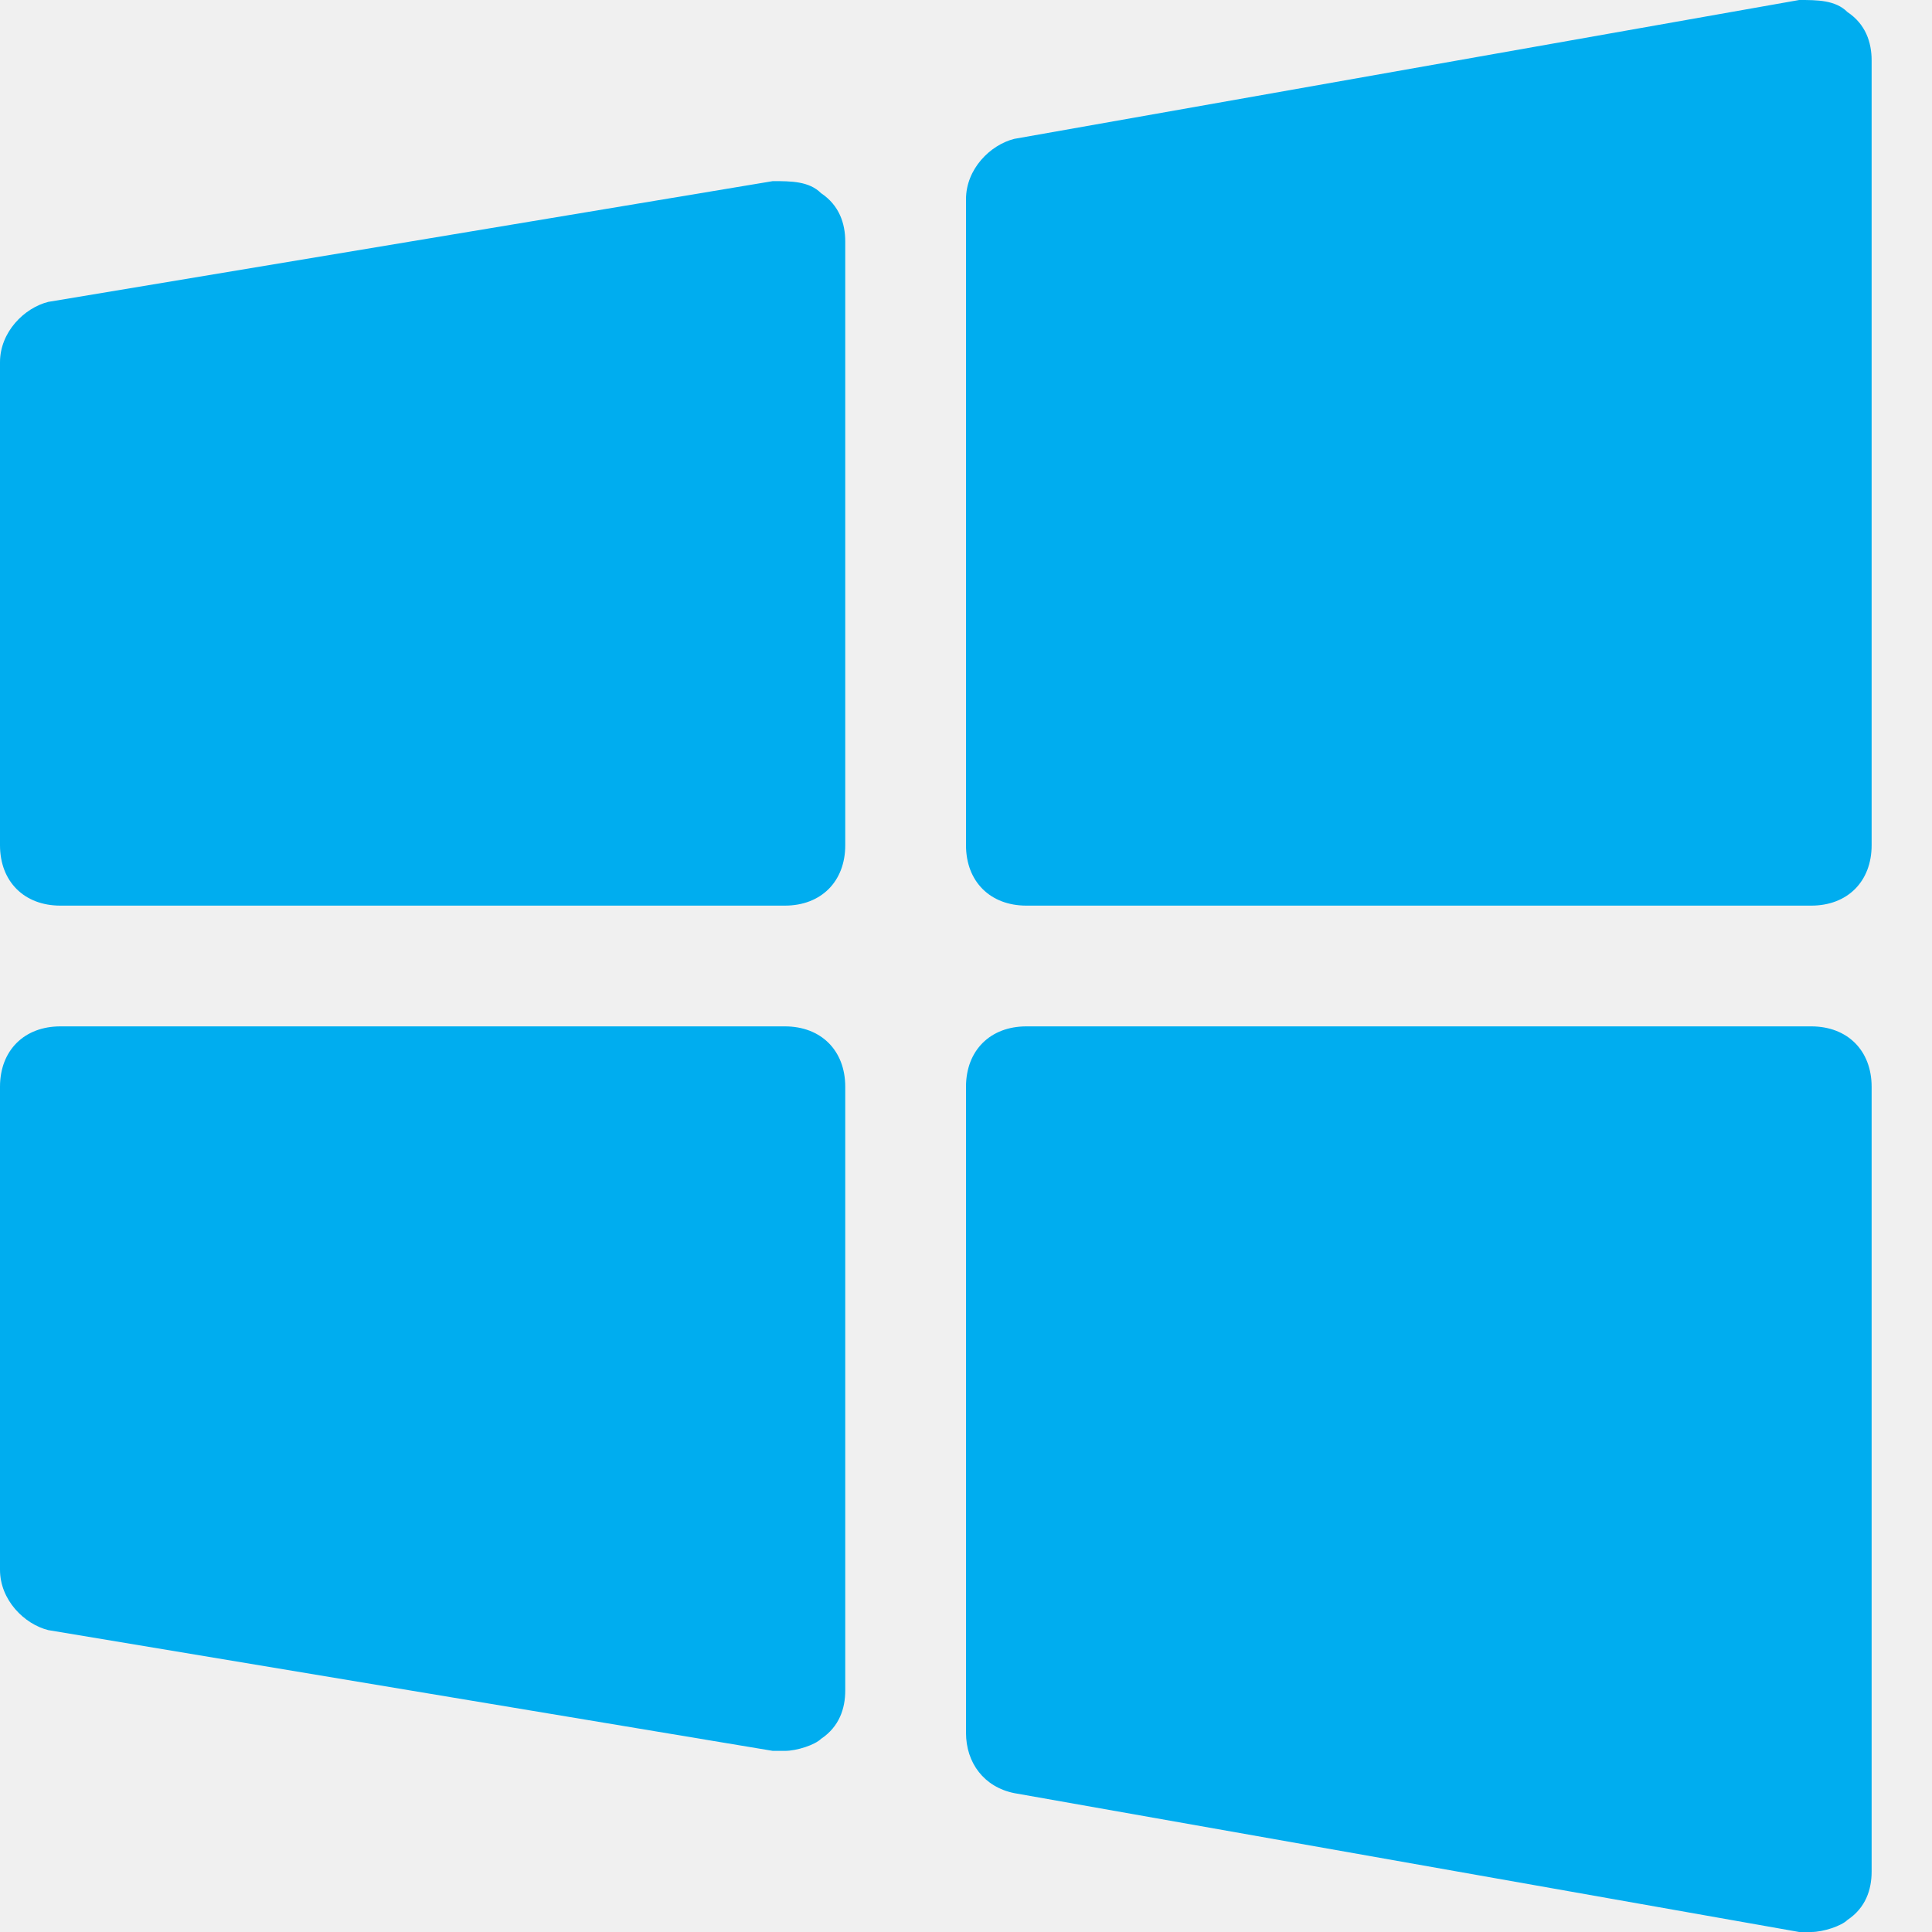
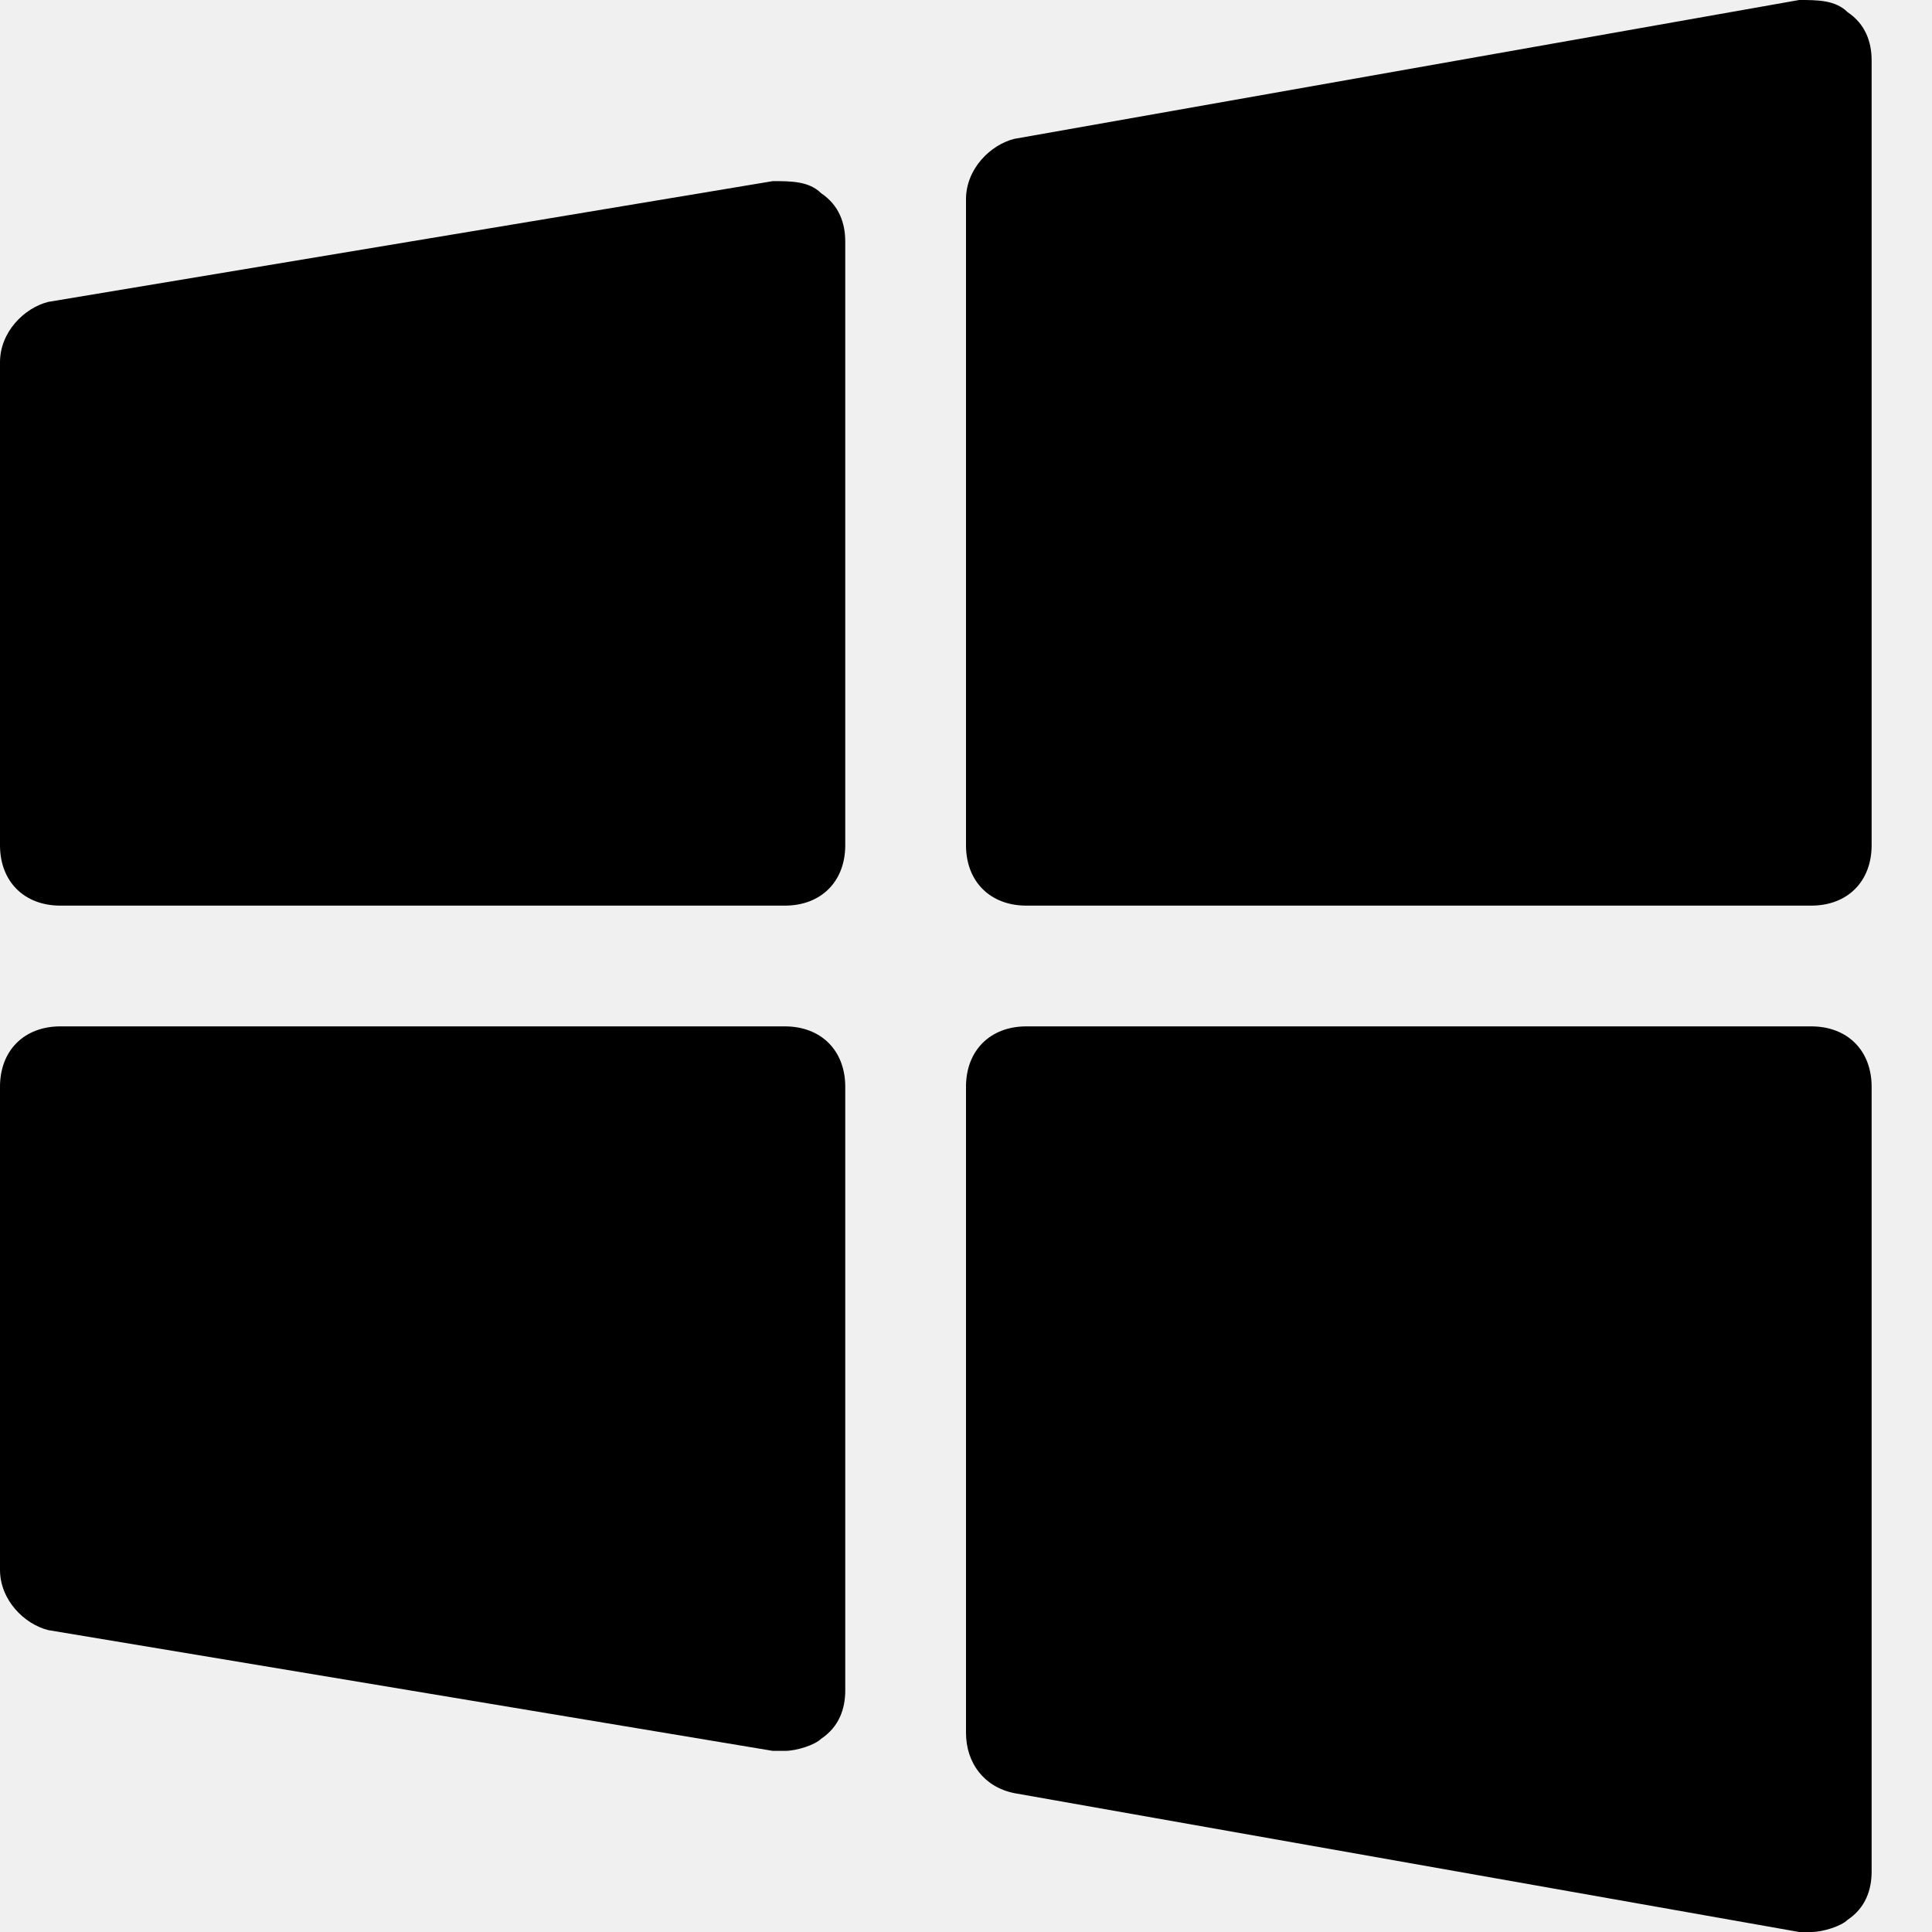
<svg xmlns="http://www.w3.org/2000/svg" version="1.1" id="Icons" viewBox="0 0 32 32" xml:space="preserve">
  <style type="text/css">
	.st0{fill:#FFFFFF;}
	.st1{fill:#3A559F;}
	.st2{fill:#F4F4F4;}
	.st3{fill:#FF0084;}
	.st4{fill:#0063DB;}
	.st5{fill:#00ACED;}
	.st6{fill:#FFEC06;}
	.st7{fill:#FF0000;}
	.st8{fill:#25D366;}
	.st9{fill:#0088FF;}
	.st10{fill:#314358;}
	.st11{fill:#EE6996;}
	.st12{fill:#01AEF3;}
	.st13{fill:#FFFEFF;}
	.st14{fill:#F06A35;}
	.st15{fill:#00ADEF;}
	.st16{fill:#1769FF;}
	.st17{fill:#1AB7EA;}
	.st18{fill:#6001D1;}
	.st19{fill:#E41214;}
	.st20{fill:#05CE78;}
	.st21{fill:#7B519C;}
	.st22{fill:#FF4500;}
	.st23{fill:#00F076;}
	.st24{fill:#FFC900;}
	.st25{fill:#00D6FF;}
	.st26{fill:#FF3A44;}
	.st27{fill:#FF6A36;}
	.st28{fill:#0061FE;}
	.st29{fill:#F7981C;}
	.st30{fill:#EE1B22;}
	.st31{fill:#EF3561;}
	.st32{fill:none;stroke:#FFFFFF;stroke-width:2;stroke-miterlimit:10;}
	.st33{fill:#0097D3;}
	.st34{fill:#01308A;}
	.st35{fill:#019CDE;}
	.st36{fill:#FFD049;}
	.st37{fill:#16A05D;}
	.st38{fill:#4486F4;}
	.st39{fill:none;}
	.st40{fill:#34A853;}
	.st41{fill:#4285F4;}
	.st42{fill:#FBBC05;}
	.st43{fill:#EA4335;}
</style>
  <g>
    <g>
      <g>
-         <path class="st15" d="M30,15H17c-0.6,0-1-0.4-1-1V3.3c0-0.5,0.4-0.9,0.8-1l13-2.3c0.3,0,0.6,0,0.8,0.2C30.9,0.4,31,0.7,31,1v13     C31,14.6,30.6,15,30,15z" />
+         <path className="st15" d="M30,15H17c-0.6,0-1-0.4-1-1V3.3c0-0.5,0.4-0.9,0.8-1l13-2.3c0.3,0,0.6,0,0.8,0.2C30.9,0.4,31,0.7,31,1v13     C31,14.6,30.6,15,30,15z" />
      </g>
      <g>
-         <path class="st15" d="M13,15H1c-0.6,0-1-0.4-1-1V6c0-0.5,0.4-0.9,0.8-1l12-2c0.3,0,0.6,0,0.8,0.2C13.9,3.4,14,3.7,14,4v10     C14,14.6,13.6,15,13,15z" />
+         <path className="st15" d="M13,15H1c-0.6,0-1-0.4-1-1V6c0-0.5,0.4-0.9,0.8-1l12-2c0.3,0,0.6,0,0.8,0.2C13.9,3.4,14,3.7,14,4v10     C14,14.6,13.6,15,13,15z" />
      </g>
      <g>
-         <path class="st15" d="M30,32c-0.1,0-0.1,0-0.2,0l-13-2.3c-0.5-0.1-0.8-0.5-0.8-1V18c0-0.6,0.4-1,1-1h13c0.6,0,1,0.4,1,1v13     c0,0.3-0.1,0.6-0.4,0.8C30.5,31.9,30.2,32,30,32z" />
+         <path className="st15" d="M30,32c-0.1,0-0.1,0-0.2,0l-13-2.3c-0.5-0.1-0.8-0.5-0.8-1V18c0-0.6,0.4-1,1-1h13c0.6,0,1,0.4,1,1v13     c0,0.3-0.1,0.6-0.4,0.8C30.5,31.9,30.2,32,30,32z" />
      </g>
      <g>
-         <path class="st15" d="M13,29c-0.1,0-0.1,0-0.2,0l-12-2C0.4,26.9,0,26.5,0,26v-8c0-0.6,0.4-1,1-1h12c0.6,0,1,0.4,1,1v10     c0,0.3-0.1,0.6-0.4,0.8C13.5,28.9,13.2,29,13,29z" />
+         <path className="st15" d="M13,29c-0.1,0-0.1,0-0.2,0l-12-2C0.4,26.9,0,26.5,0,26v-8c0-0.6,0.4-1,1-1h12c0.6,0,1,0.4,1,1v10     c0,0.3-0.1,0.6-0.4,0.8C13.5,28.9,13.2,29,13,29z" />
      </g>
    </g>
  </g>
</svg>
